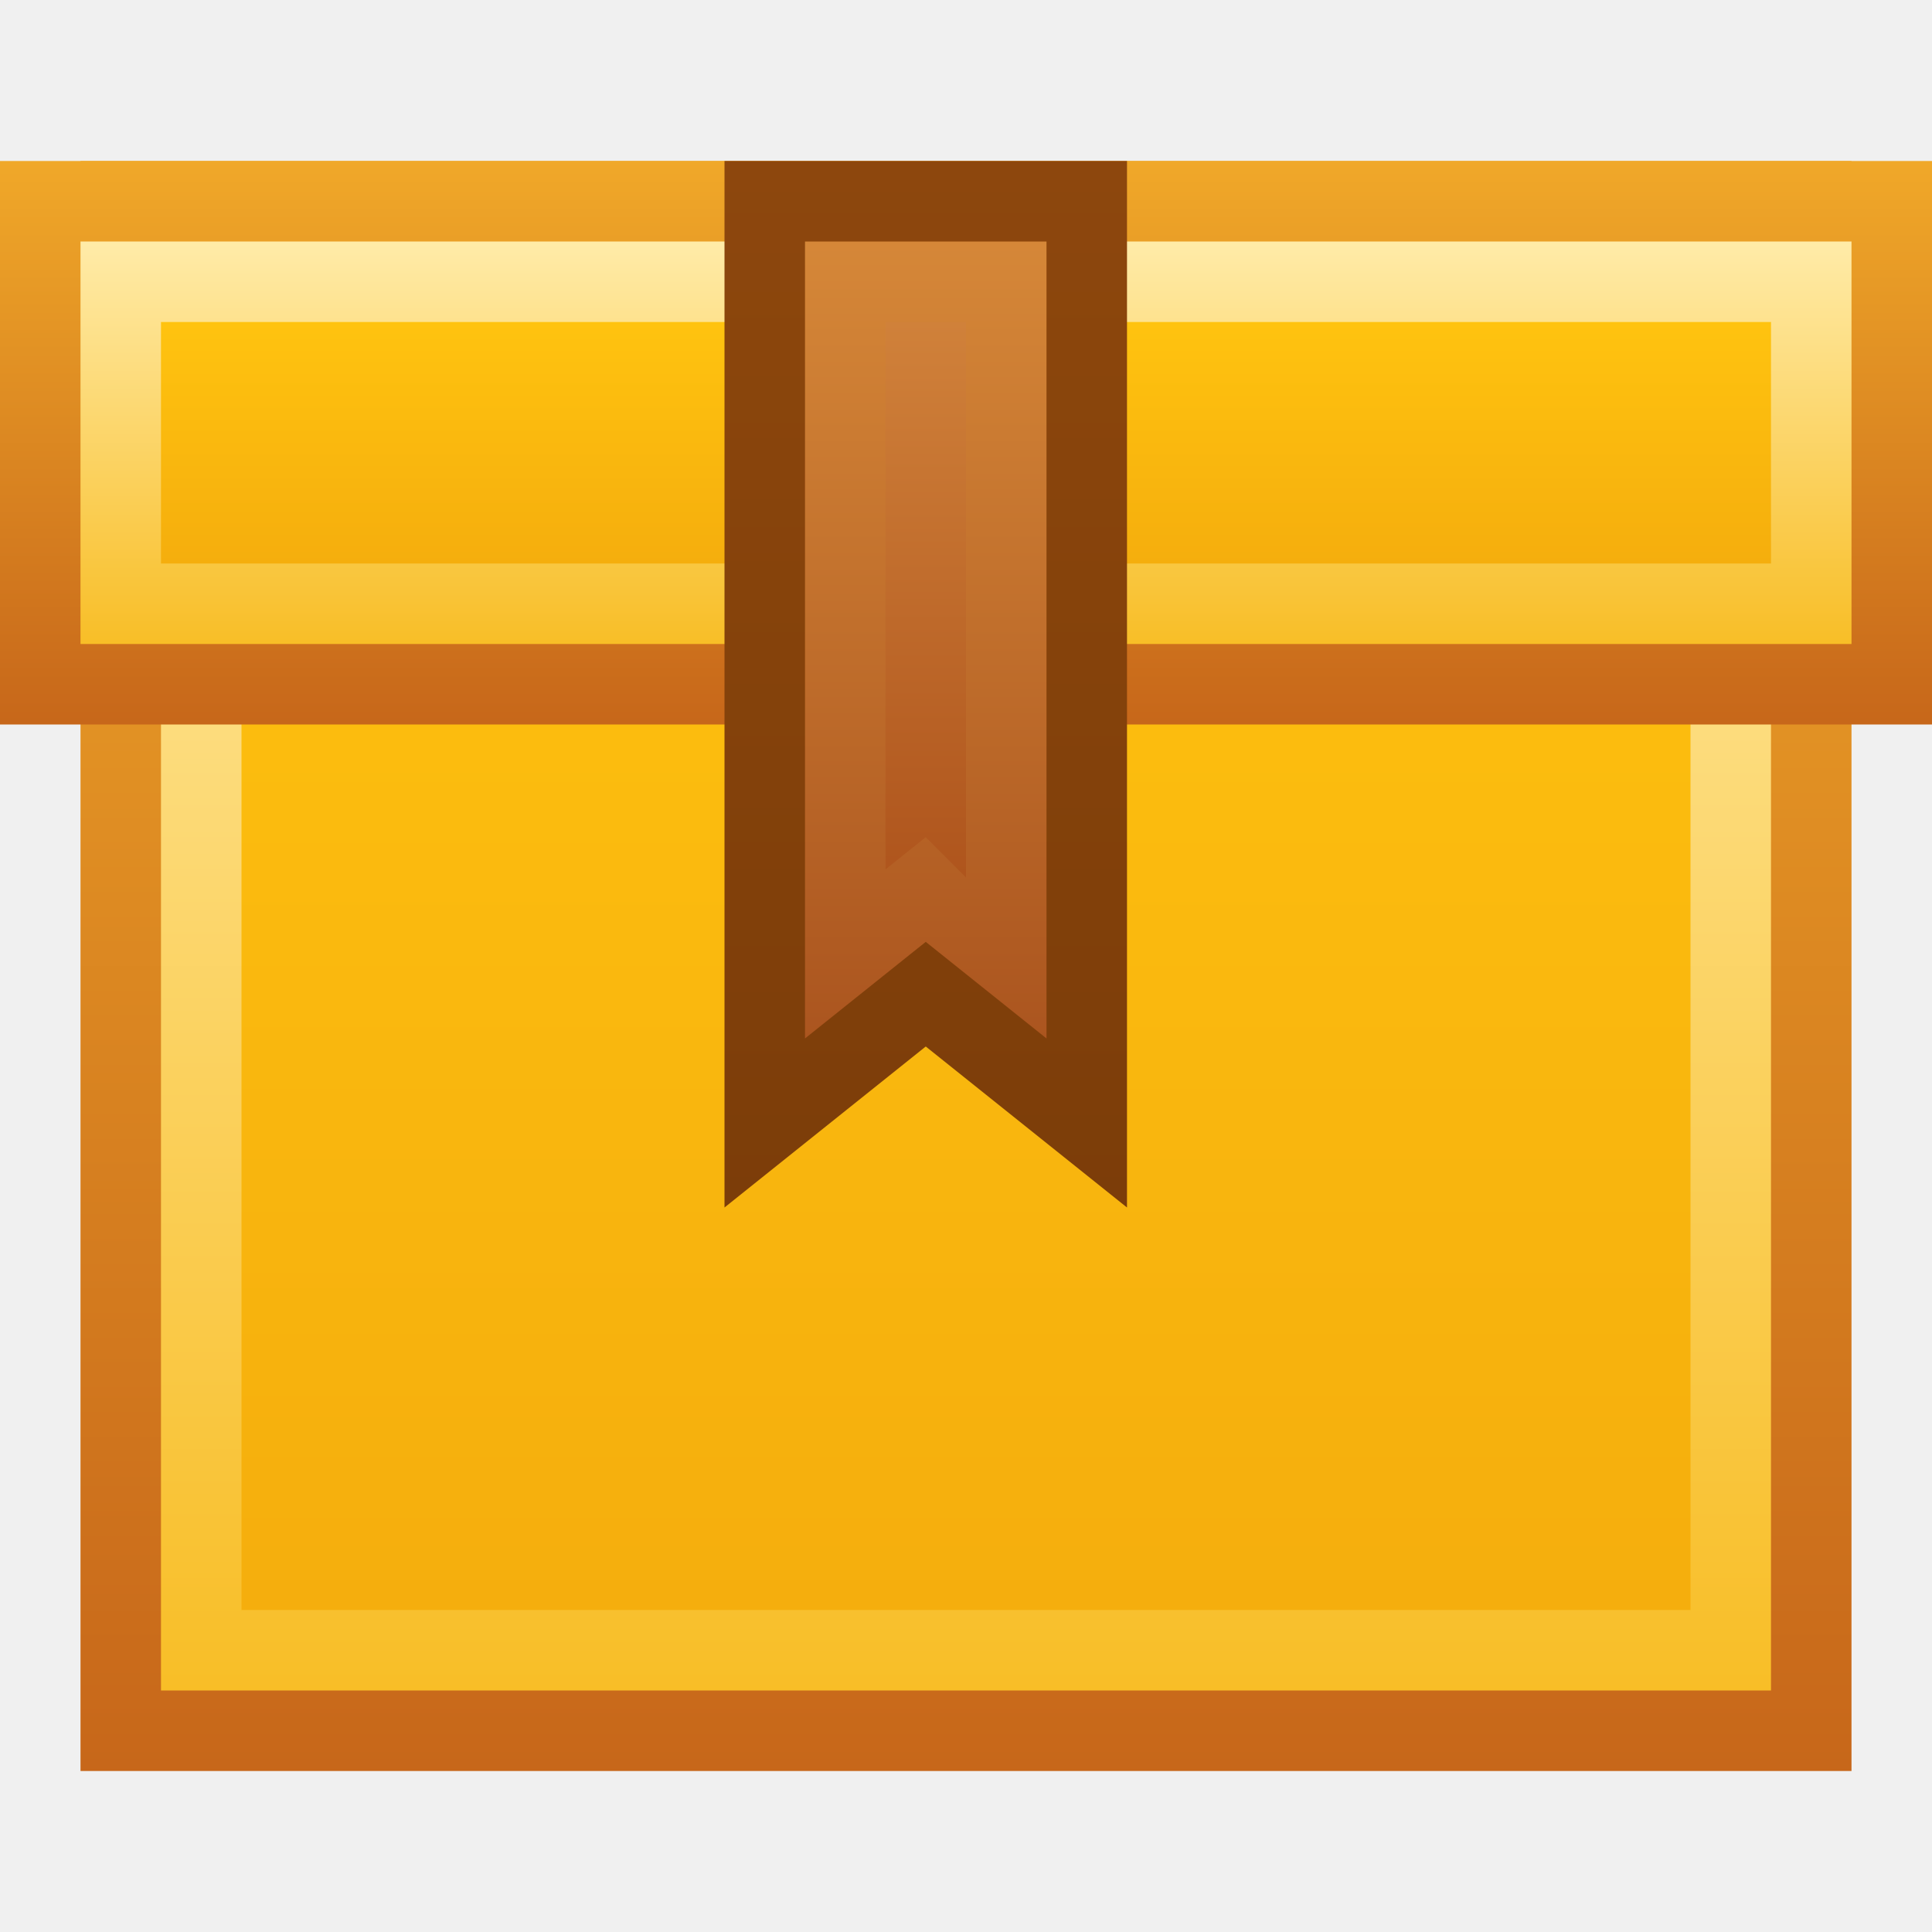
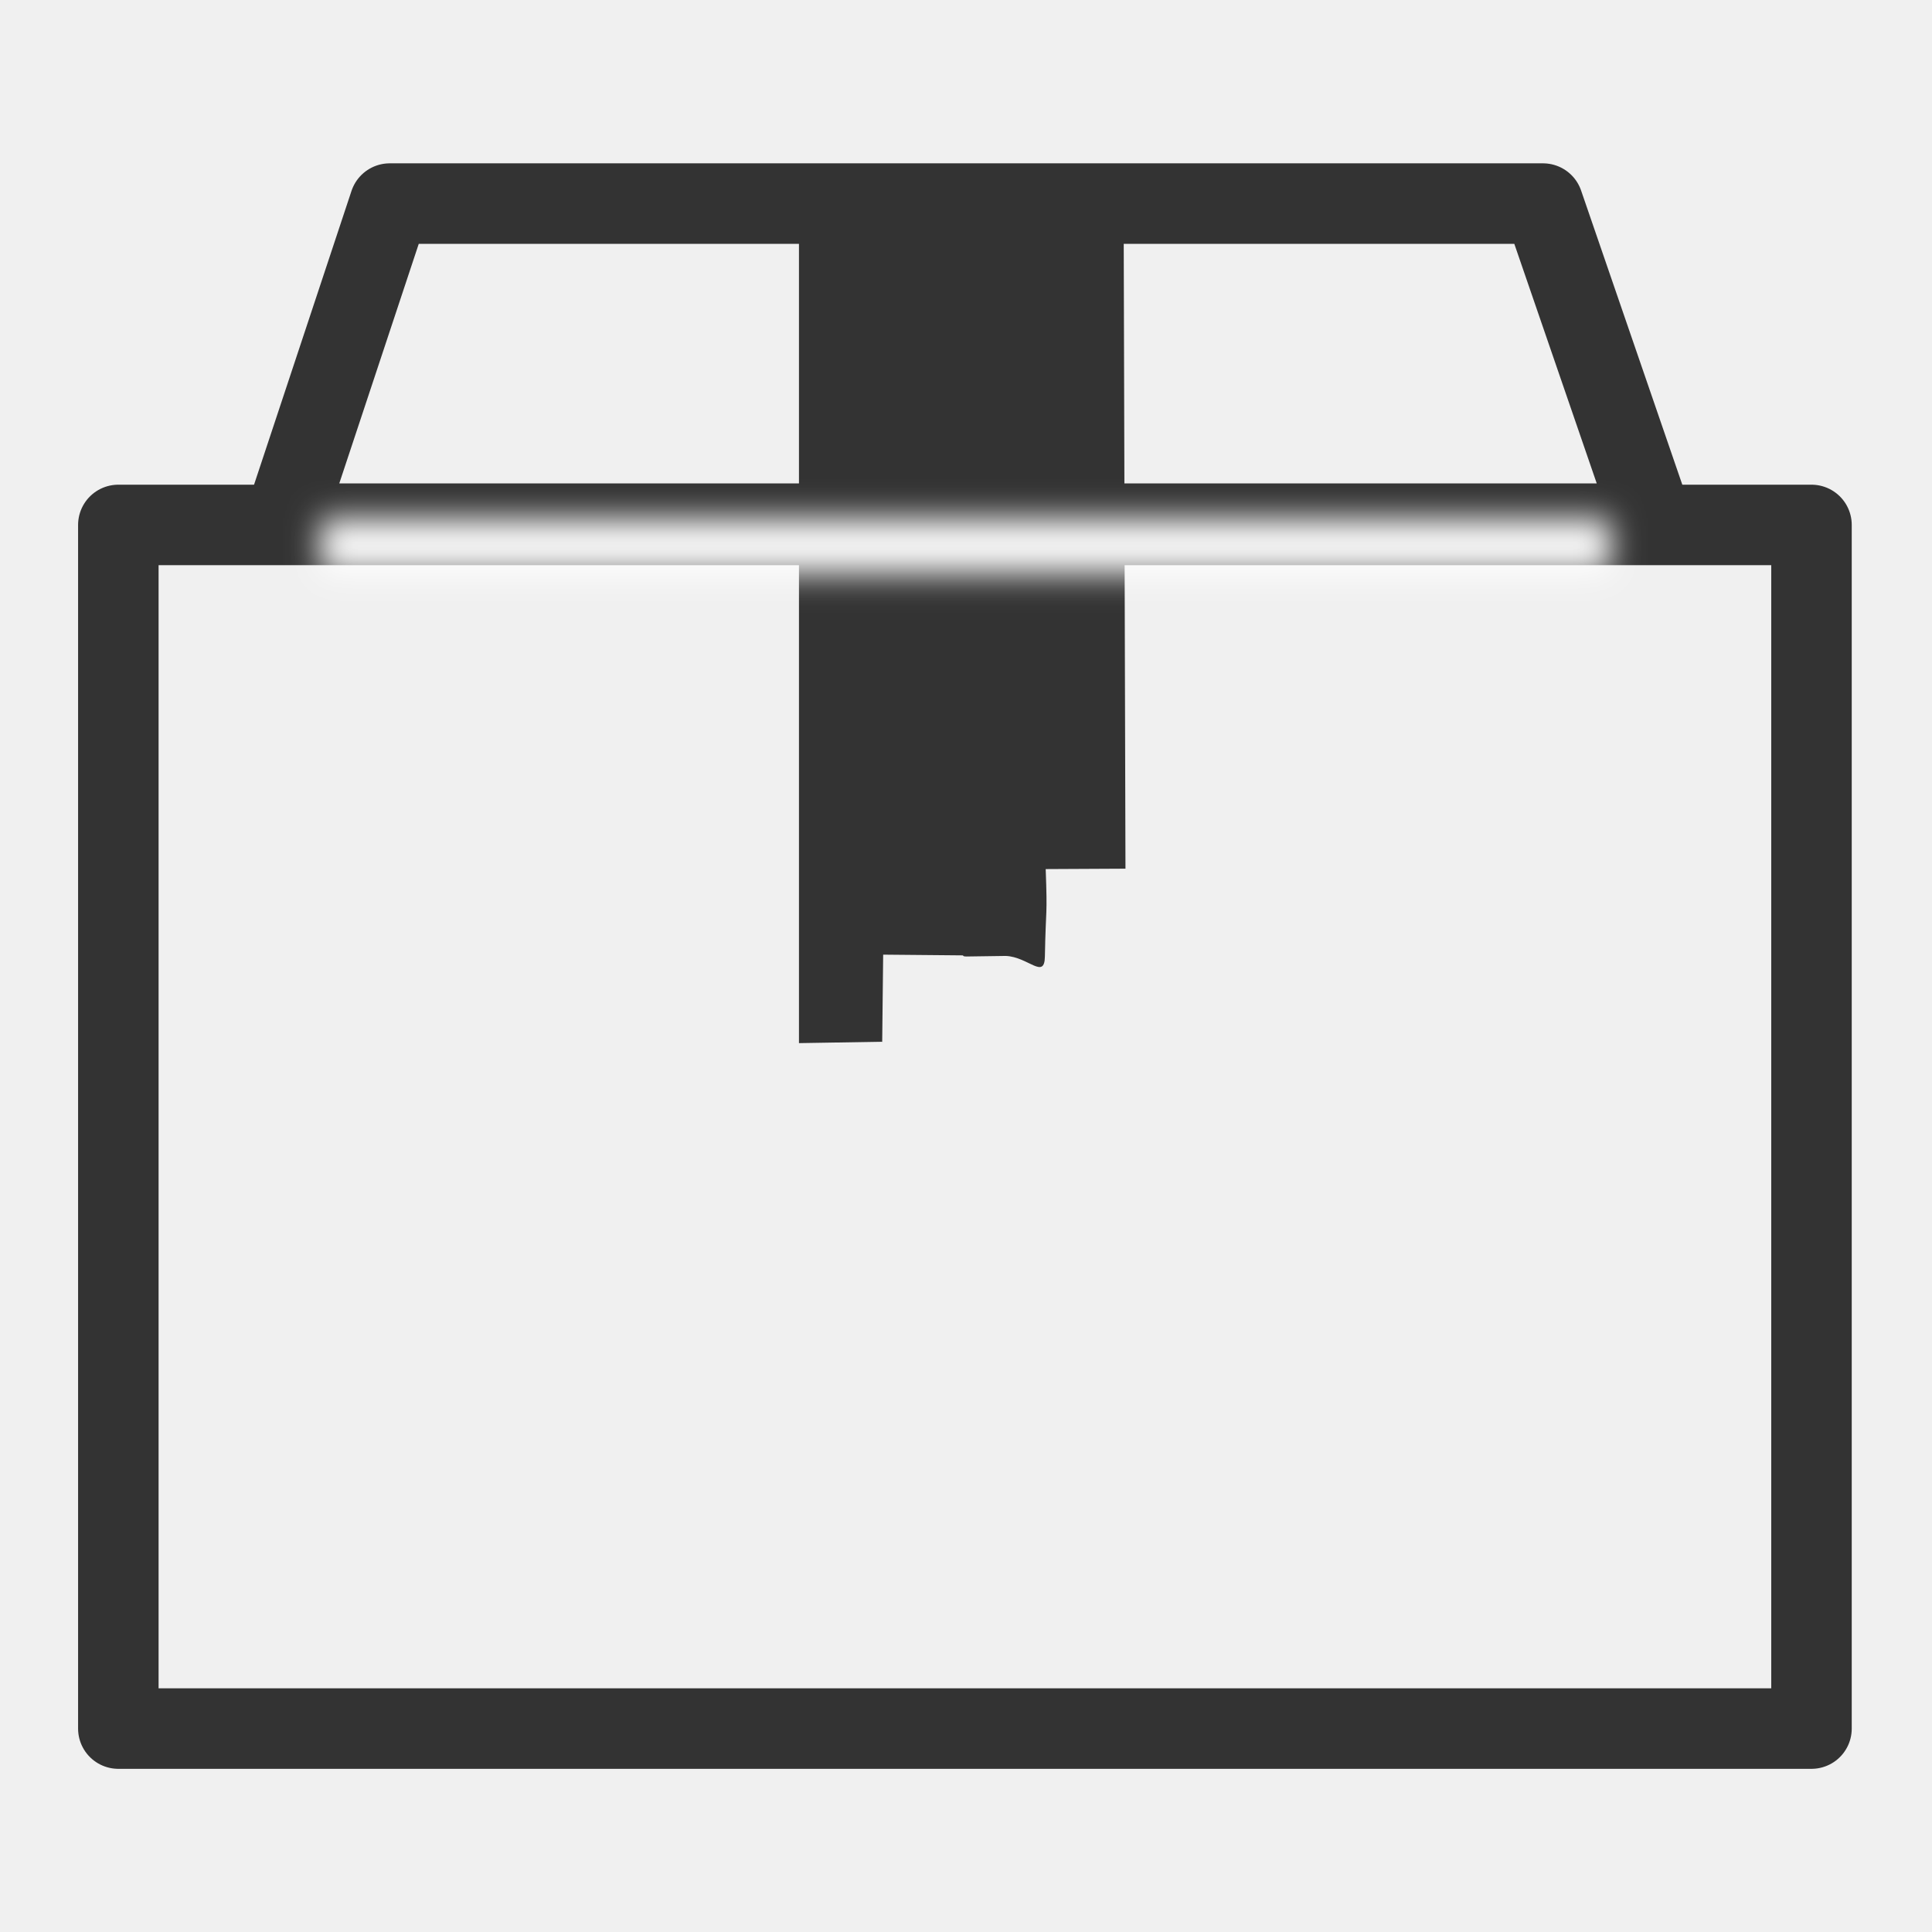
- <svg xmlns="http://www.w3.org/2000/svg" version="1.1" x="0px" y="0px" width="24px" height="24px" viewBox="0 -2 24 24" style="overflow:visible;enable-background:new 0 -2 24 24;" xml:space="preserve" preserveAspectRatio="xMinYMid meet">
-   <defs>
- </defs>
-   <linearGradient id="SVGID_1_" gradientUnits="userSpaceOnUse" x1="11.999" y1="0" x2="11.999" y2="20">
-     <stop offset="0" style="stop-color:#F0A829" />
-     <stop offset="1" style="stop-color:#C7671A" />
-   </linearGradient>
-   <rect x="1" style="fill:url(#SVGID_1_);" width="22" height="20" />
-   <linearGradient id="SVGID_2_" gradientUnits="userSpaceOnUse" x1="11.999" y1="1" x2="11.999" y2="19">
-     <stop offset="0" style="stop-color:#FFEBA8" />
-     <stop offset="1" style="stop-color:#F8BE27" />
-   </linearGradient>
-   <rect x="2" y="1" style="fill:url(#SVGID_2_);" width="20" height="18" />
-   <linearGradient id="SVGID_3_" gradientUnits="userSpaceOnUse" x1="11.999" y1="2" x2="11.999" y2="18">
-     <stop offset="0" style="stop-color:#FFC30F" />
-     <stop offset="1" style="stop-color:#F5AE0D" />
-   </linearGradient>
-   <rect x="3" y="2" style="fill:url(#SVGID_3_);" width="18" height="16" />
-   <linearGradient id="SVGID_4_" gradientUnits="userSpaceOnUse" x1="11.999" y1="0" x2="11.999" y2="7">
-     <stop offset="0" style="stop-color:#F0A829" />
-     <stop offset="1" style="stop-color:#C7671A" />
-   </linearGradient>
-   <rect style="fill:url(#SVGID_4_);" width="24" height="7" />
-   <linearGradient id="SVGID_5_" gradientUnits="userSpaceOnUse" x1="11.999" y1="1" x2="11.999" y2="6">
-     <stop offset="0" style="stop-color:#FFEBA8" />
-     <stop offset="1" style="stop-color:#F8BE27" />
-   </linearGradient>
-   <rect x="1" y="1" style="fill:url(#SVGID_5_);" width="22" height="5" />
-   <linearGradient id="SVGID_6_" gradientUnits="userSpaceOnUse" x1="11.999" y1="2" x2="11.999" y2="5">
-     <stop offset="0" style="stop-color:#FFC30F" />
-     <stop offset="1" style="stop-color:#F5AE0D" />
-   </linearGradient>
-   <rect x="2" y="2" style="fill:url(#SVGID_6_);" width="20" height="3" />
-   <linearGradient id="SVGID_7_" gradientUnits="userSpaceOnUse" x1="11.499" y1="0" x2="11.499" y2="13.001">
-     <stop offset="0" style="stop-color:#8D470D" />
-     <stop offset="1" style="stop-color:#7C3D09" />
-   </linearGradient>
-   <polygon style="fill:url(#SVGID_7_);" points="9,0 9,3 9,10 9,13 11.5,11 14,13 14,10 14,3 14,0 " />
-   <linearGradient id="SVGID_8_" gradientUnits="userSpaceOnUse" x1="11.499" y1="1" x2="11.499" y2="10.935">
-     <stop offset="0" style="stop-color:#D58738" />
-     <stop offset="1" style="stop-color:#AB551F" />
-   </linearGradient>
-   <polygon style="fill:url(#SVGID_8_);" points="10,1 10,4 10,7.9 10,10.9 11.5,9.7 13,10.9 13,7.9 13,4 13,1 " />
-   <linearGradient id="SVGID_9_" gradientUnits="userSpaceOnUse" x1="11.5" y1="2" x2="11.5" y2="8.871">
-     <stop offset="0" style="stop-color:#D0813A" />
-     <stop offset="1" style="stop-color:#AF551D" />
-   </linearGradient>
-   <polygon style="fill:url(#SVGID_9_);" points="11,2 11,5 11,5.8 11,8.8 11.5,8.4 12,8.9 12,5.9 12,5 12,2 " />
+ <svg xmlns="http://www.w3.org/2000/svg" version="1.1" id="svg3839" x="0px" y="0px" width="24" height="24" viewBox="0 0 24 24" enable-background="new 0 0 32 32" xml:space="preserve">
+   <defs id="defs13">
+     <filter id="filter3599" x="-0.029" width="1.058" y="-0.73" height="2.461">
+       <feGaussianBlur stdDeviation="0.236" id="feGaussianBlur3601" />
+     </filter>
+   </defs>
+   <path id="rect3763" d="m 1.47,6.521 21.033,0 0,14.952 -21.033,0 0,-14.952 z" style="fill:none;stroke:#333333;stroke-width:1;stroke-linecap:round;stroke-linejoin:round" />
+   <path id="rect3765" d="m 4.841,2.529 14.327,0 1.368,3.976 -17.014,0 1.319,-3.976 z" style="fill:none;stroke:#333333;stroke-width:1;stroke-linecap:round;stroke-linejoin:round" />
+   <path id="rect3783" d="m 9.925,2.164 4.032,0 0.024,8.627 -0.991,0.005 c 0.023,0.621 0.002,0.441 -0.01,1.087 -0.005,0.292 -0.208,0.002 -0.487,-0.008 l -0.493,0.007 -0.027,-0.003 -0.013,-0.011 -0.989,-0.009 -0.012,1.082 -1.034,0.017 0,-10.796 z" style="fill:#333333" />
+   <g id="rect3811" transform="matrix(0.8161434,0,0,0.870016,-1.071672,-1.316843)" style="filter:url(#filter3599)">
+     <rect x="6.186" y="8.92" width="19.648" height="0.775" id="rect11" style="fill:#ffffff" />
+   </g>
</svg>
